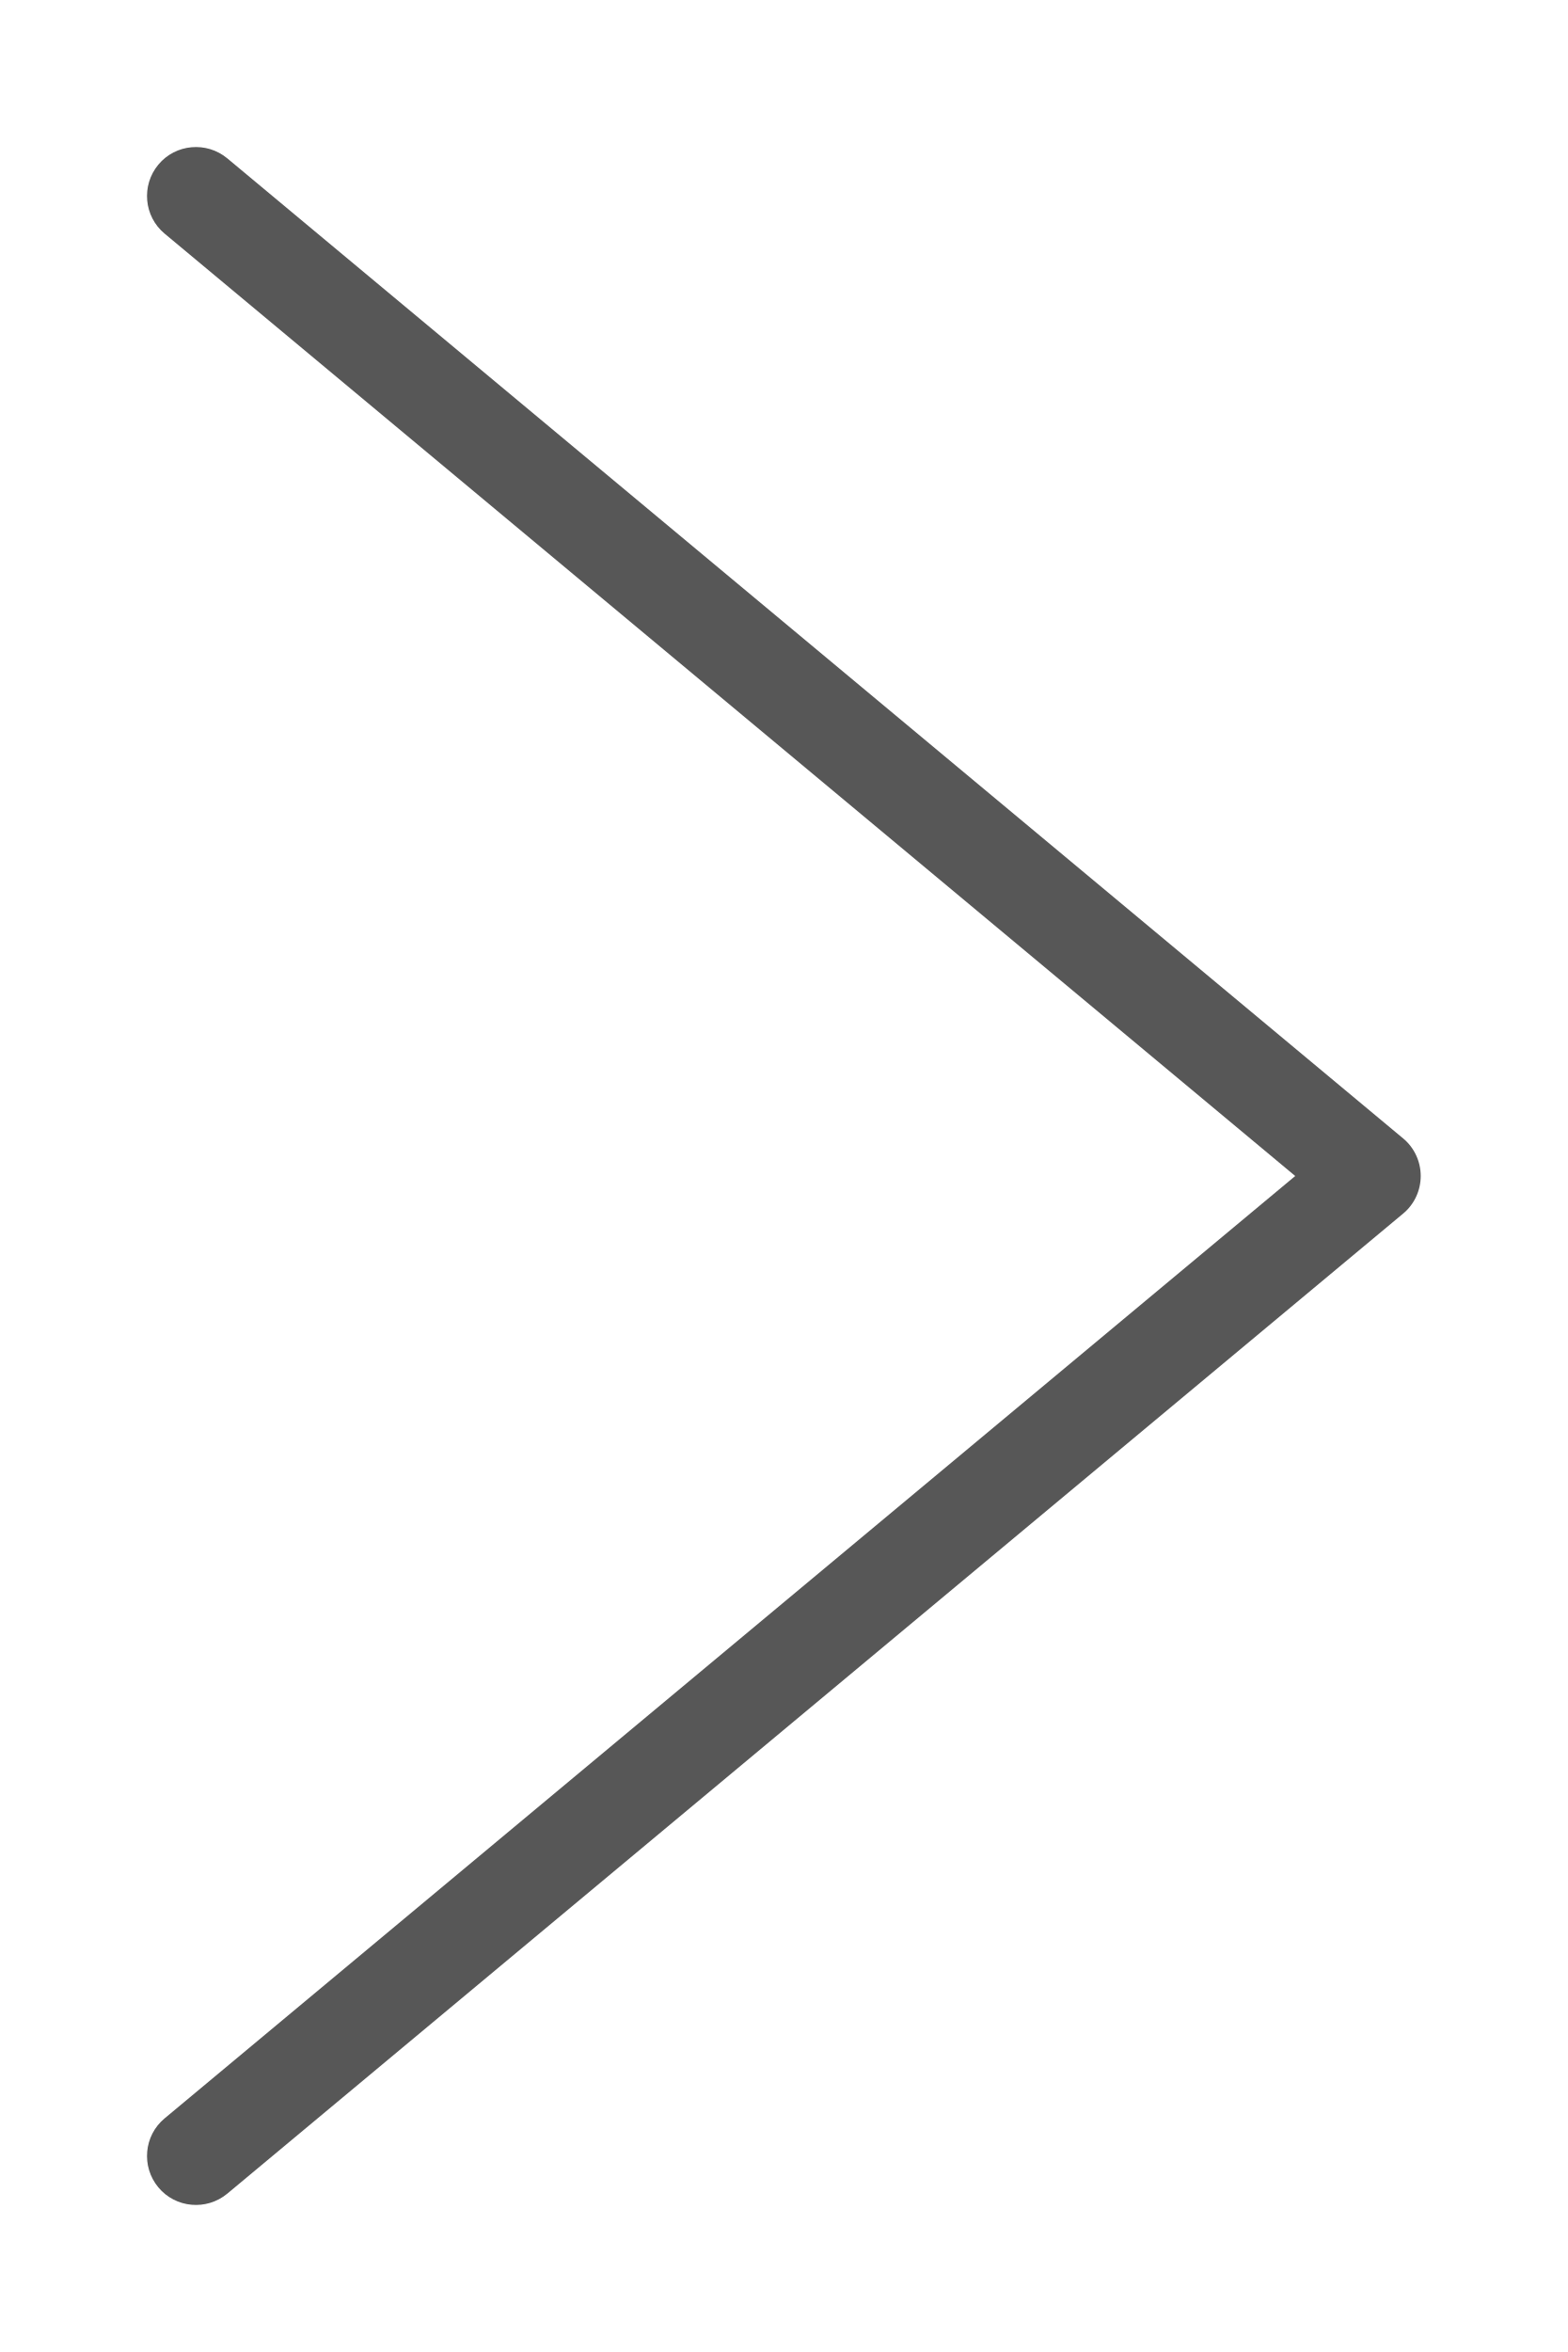
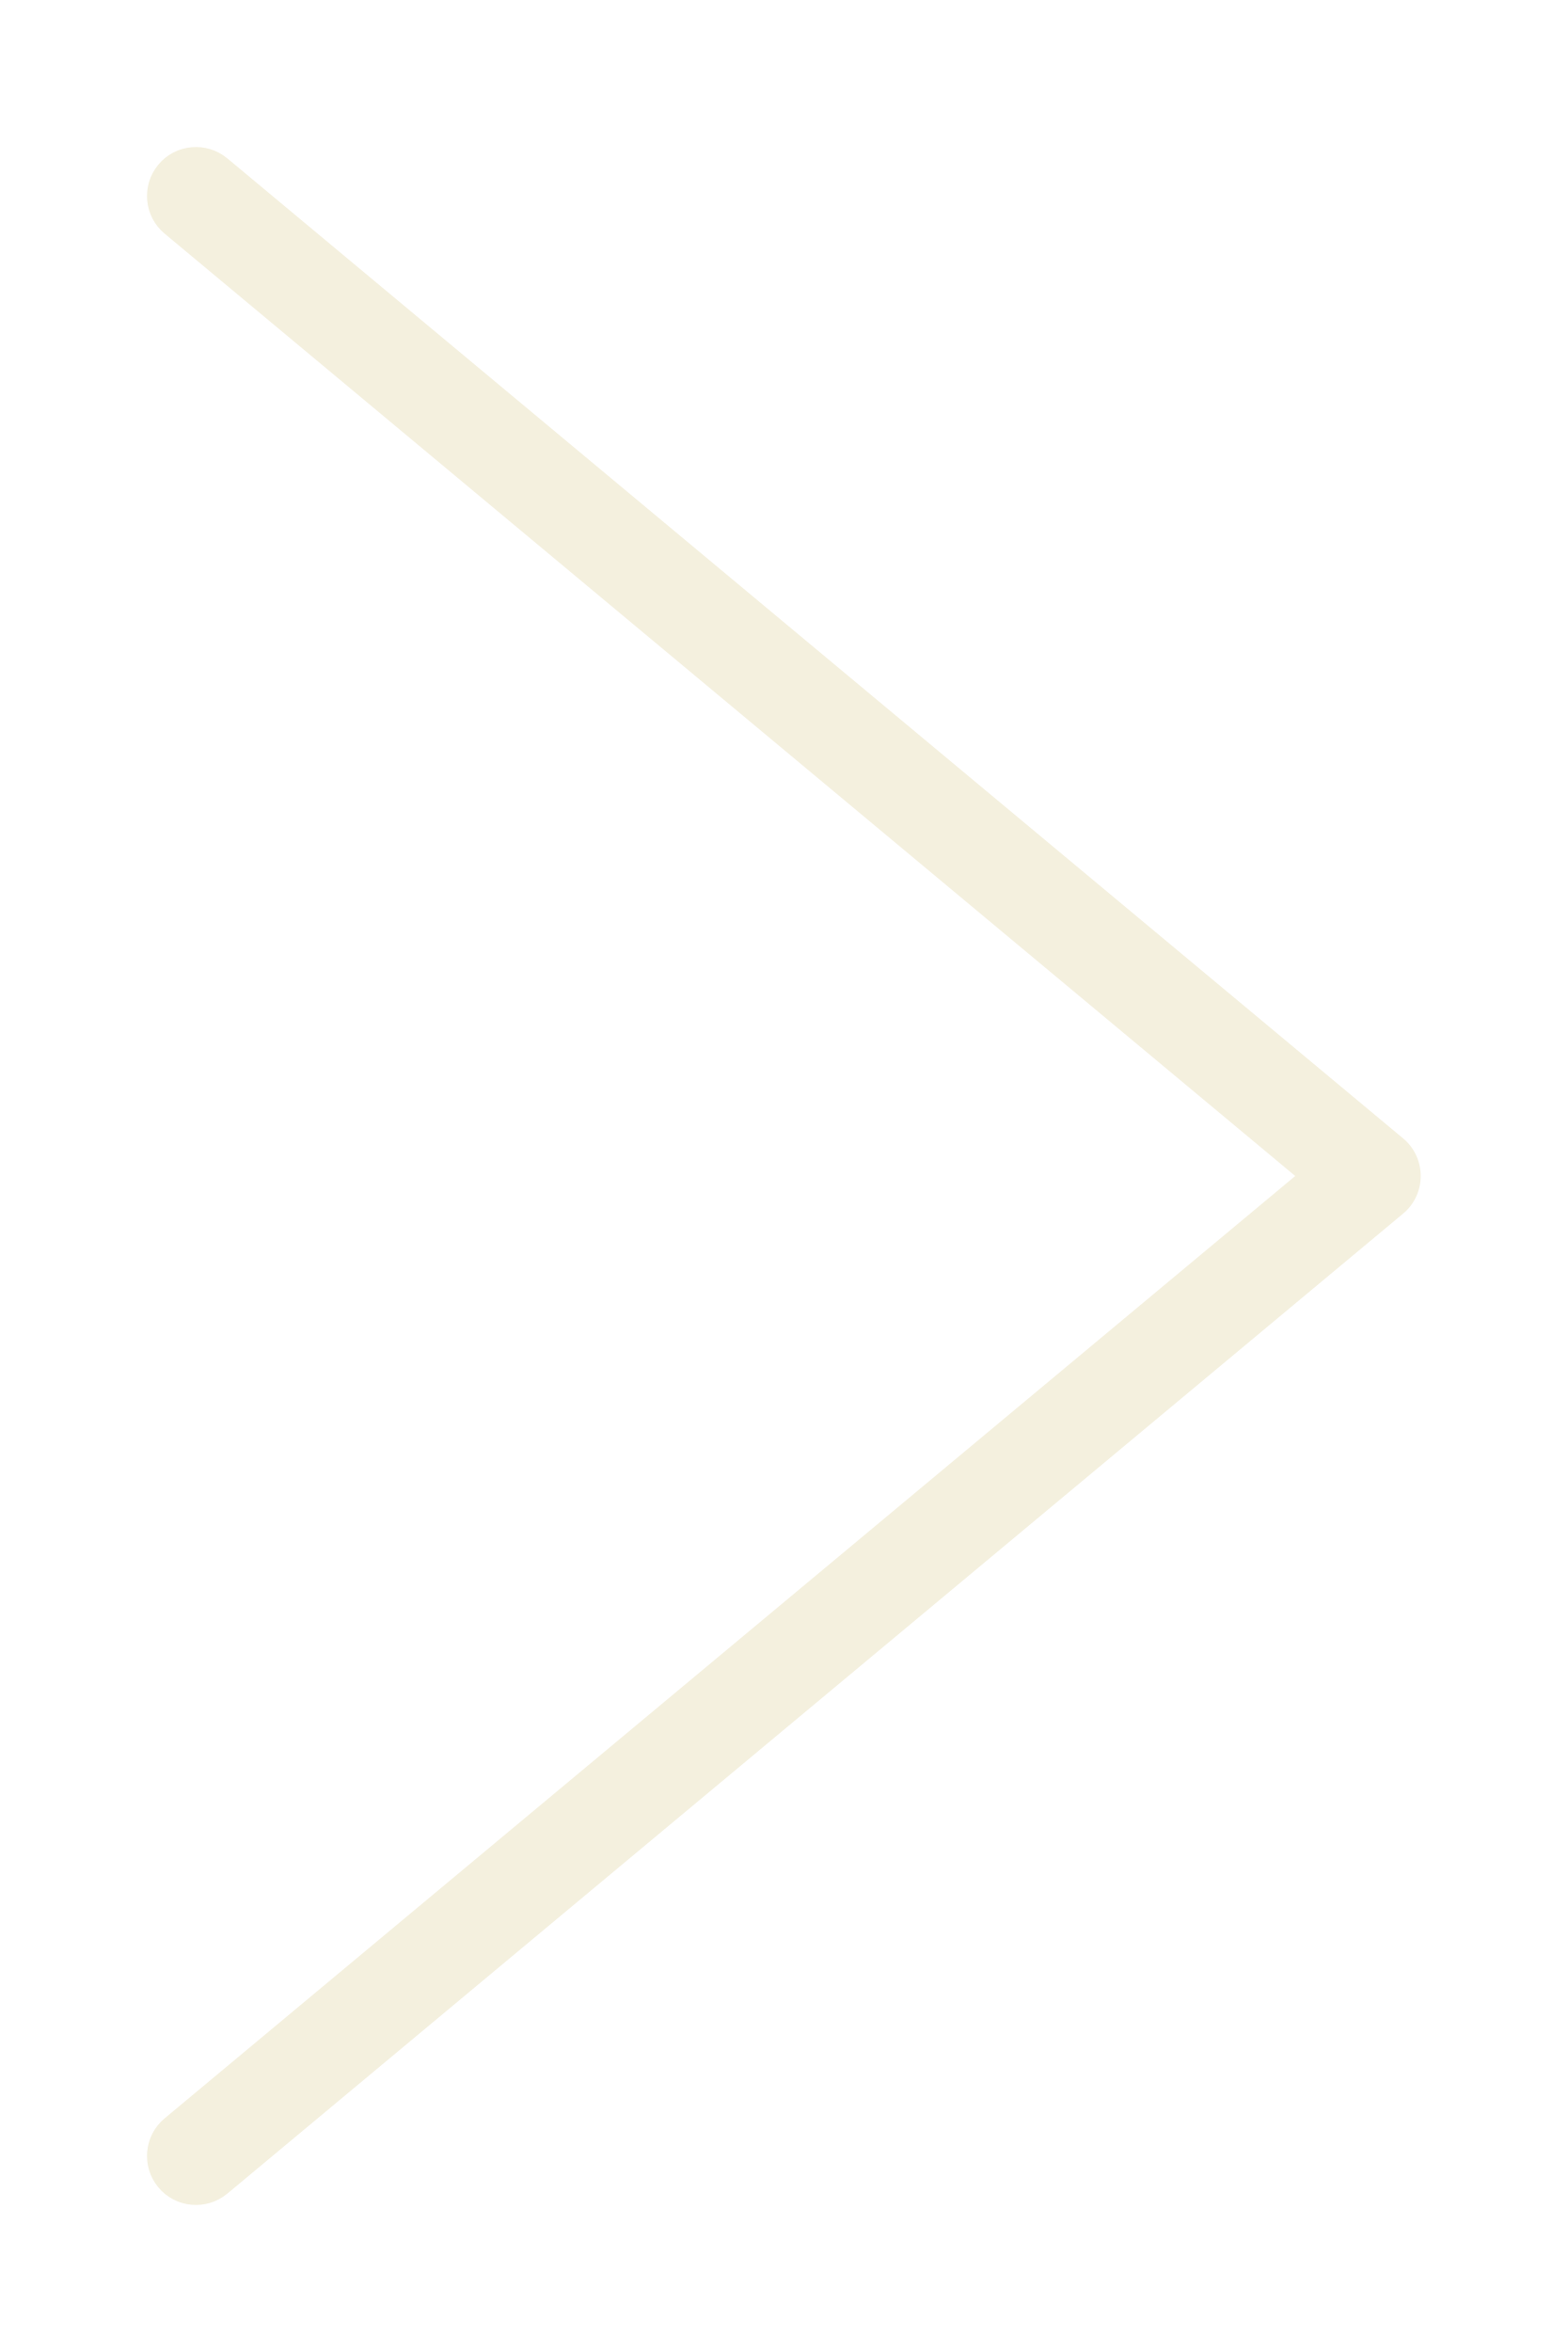
<svg xmlns="http://www.w3.org/2000/svg" xmlns:xlink="http://www.w3.org/1999/xlink" width="8" height="12" viewBox="0 0 8 12" version="1.1">
  <g id="Canvas" transform="translate(-5238 -2656)">
    <g id="noun_715033_cc">
      <g id="Group">
        <g id="Vector">
-           <use xlink:href="#path0_stroke" transform="translate(5239 2657)" fill="#575757" />
+           <use xlink:href="#path0_stroke" transform="translate(5239 2657)" fill="#f4f0de" />
        </g>
      </g>
    </g>
  </g>
  <defs>
    <path id="path0_stroke" d="M -0.16 9.808C -0.266 9.896 -0.28 10.054 -0.192 10.16C -0.104 10.266 0.054 10.28 0.16 10.192L -0.16 9.808ZM 6 5L 6.16 5.192C 6.217 5.145 6.25 5.074 6.25 5C 6.25 4.926 6.217 4.855 6.16 4.808L 6 5ZM 0.16 -0.192C 0.054 -0.28 -0.104 -0.266 -0.192 -0.16C -0.28 -0.054 -0.266 0.104 -0.16 0.192L 0.16 -0.192ZM 0.16 10.192L 6.16 5.192L 5.84 4.808L -0.16 9.808L 0.16 10.192ZM 6.16 4.808L 0.16 -0.192L -0.16 0.192L 5.84 5.192L 6.16 4.808Z" />
  </defs>
</svg>
